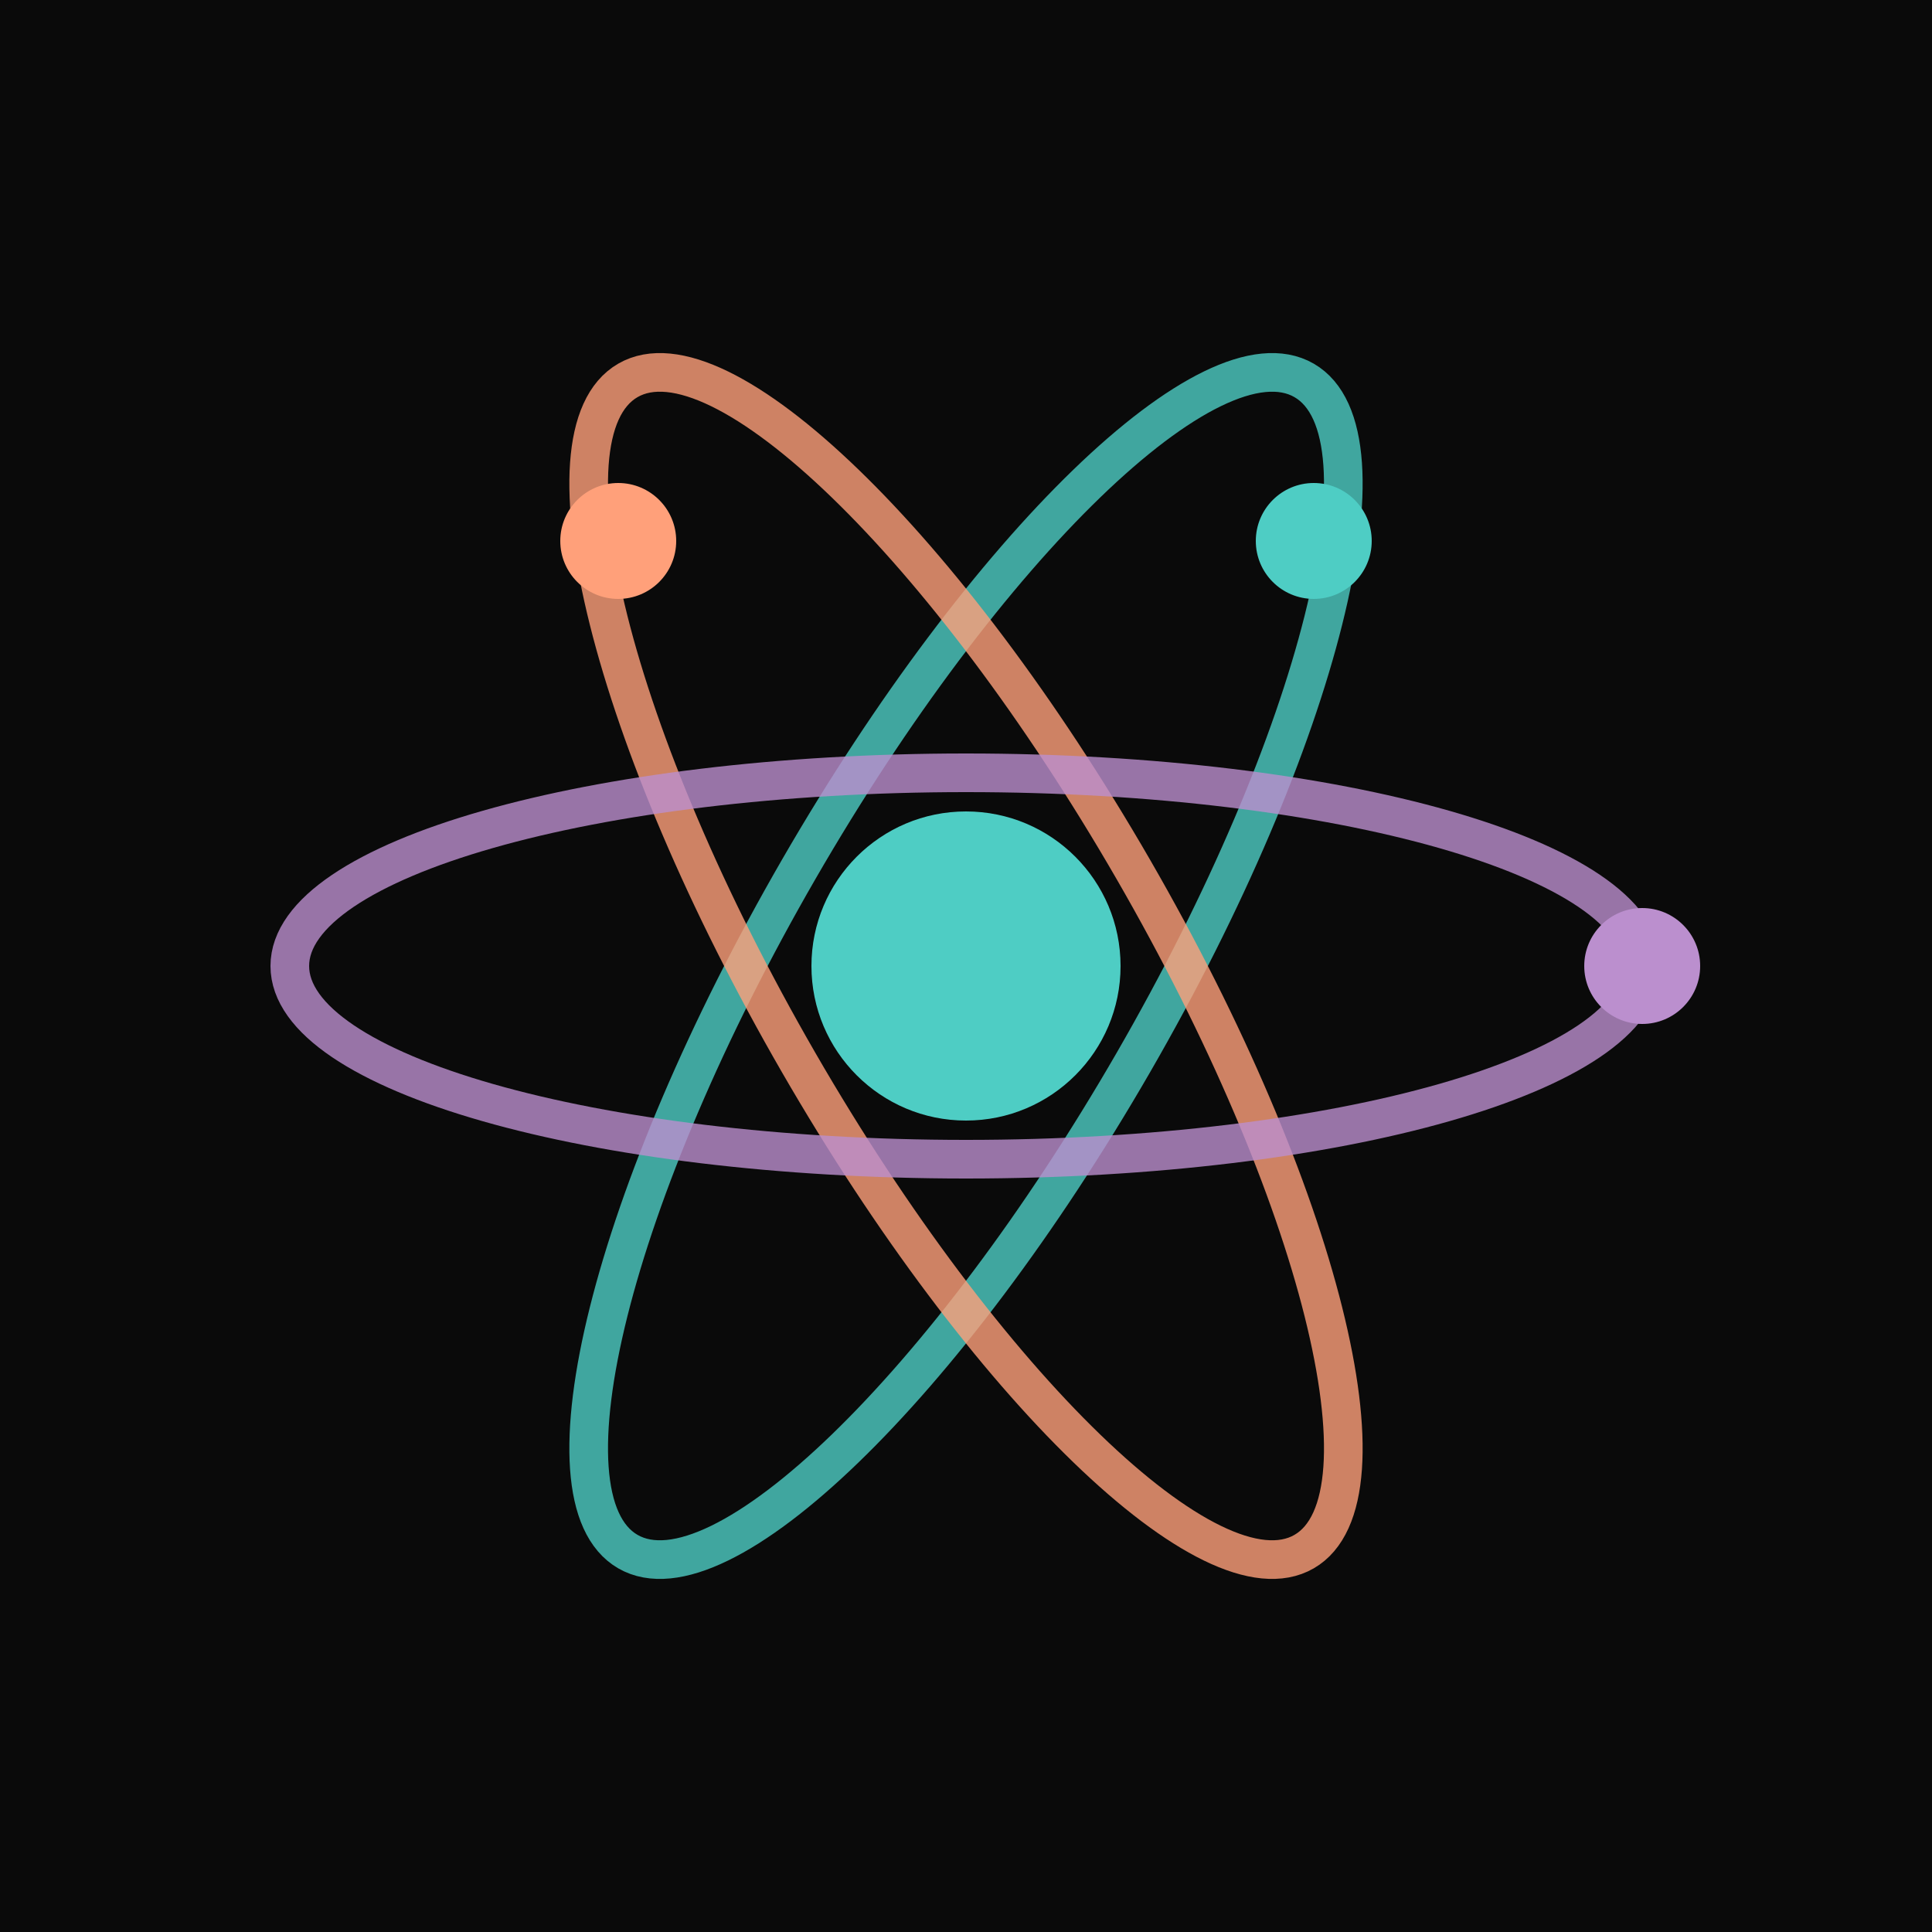
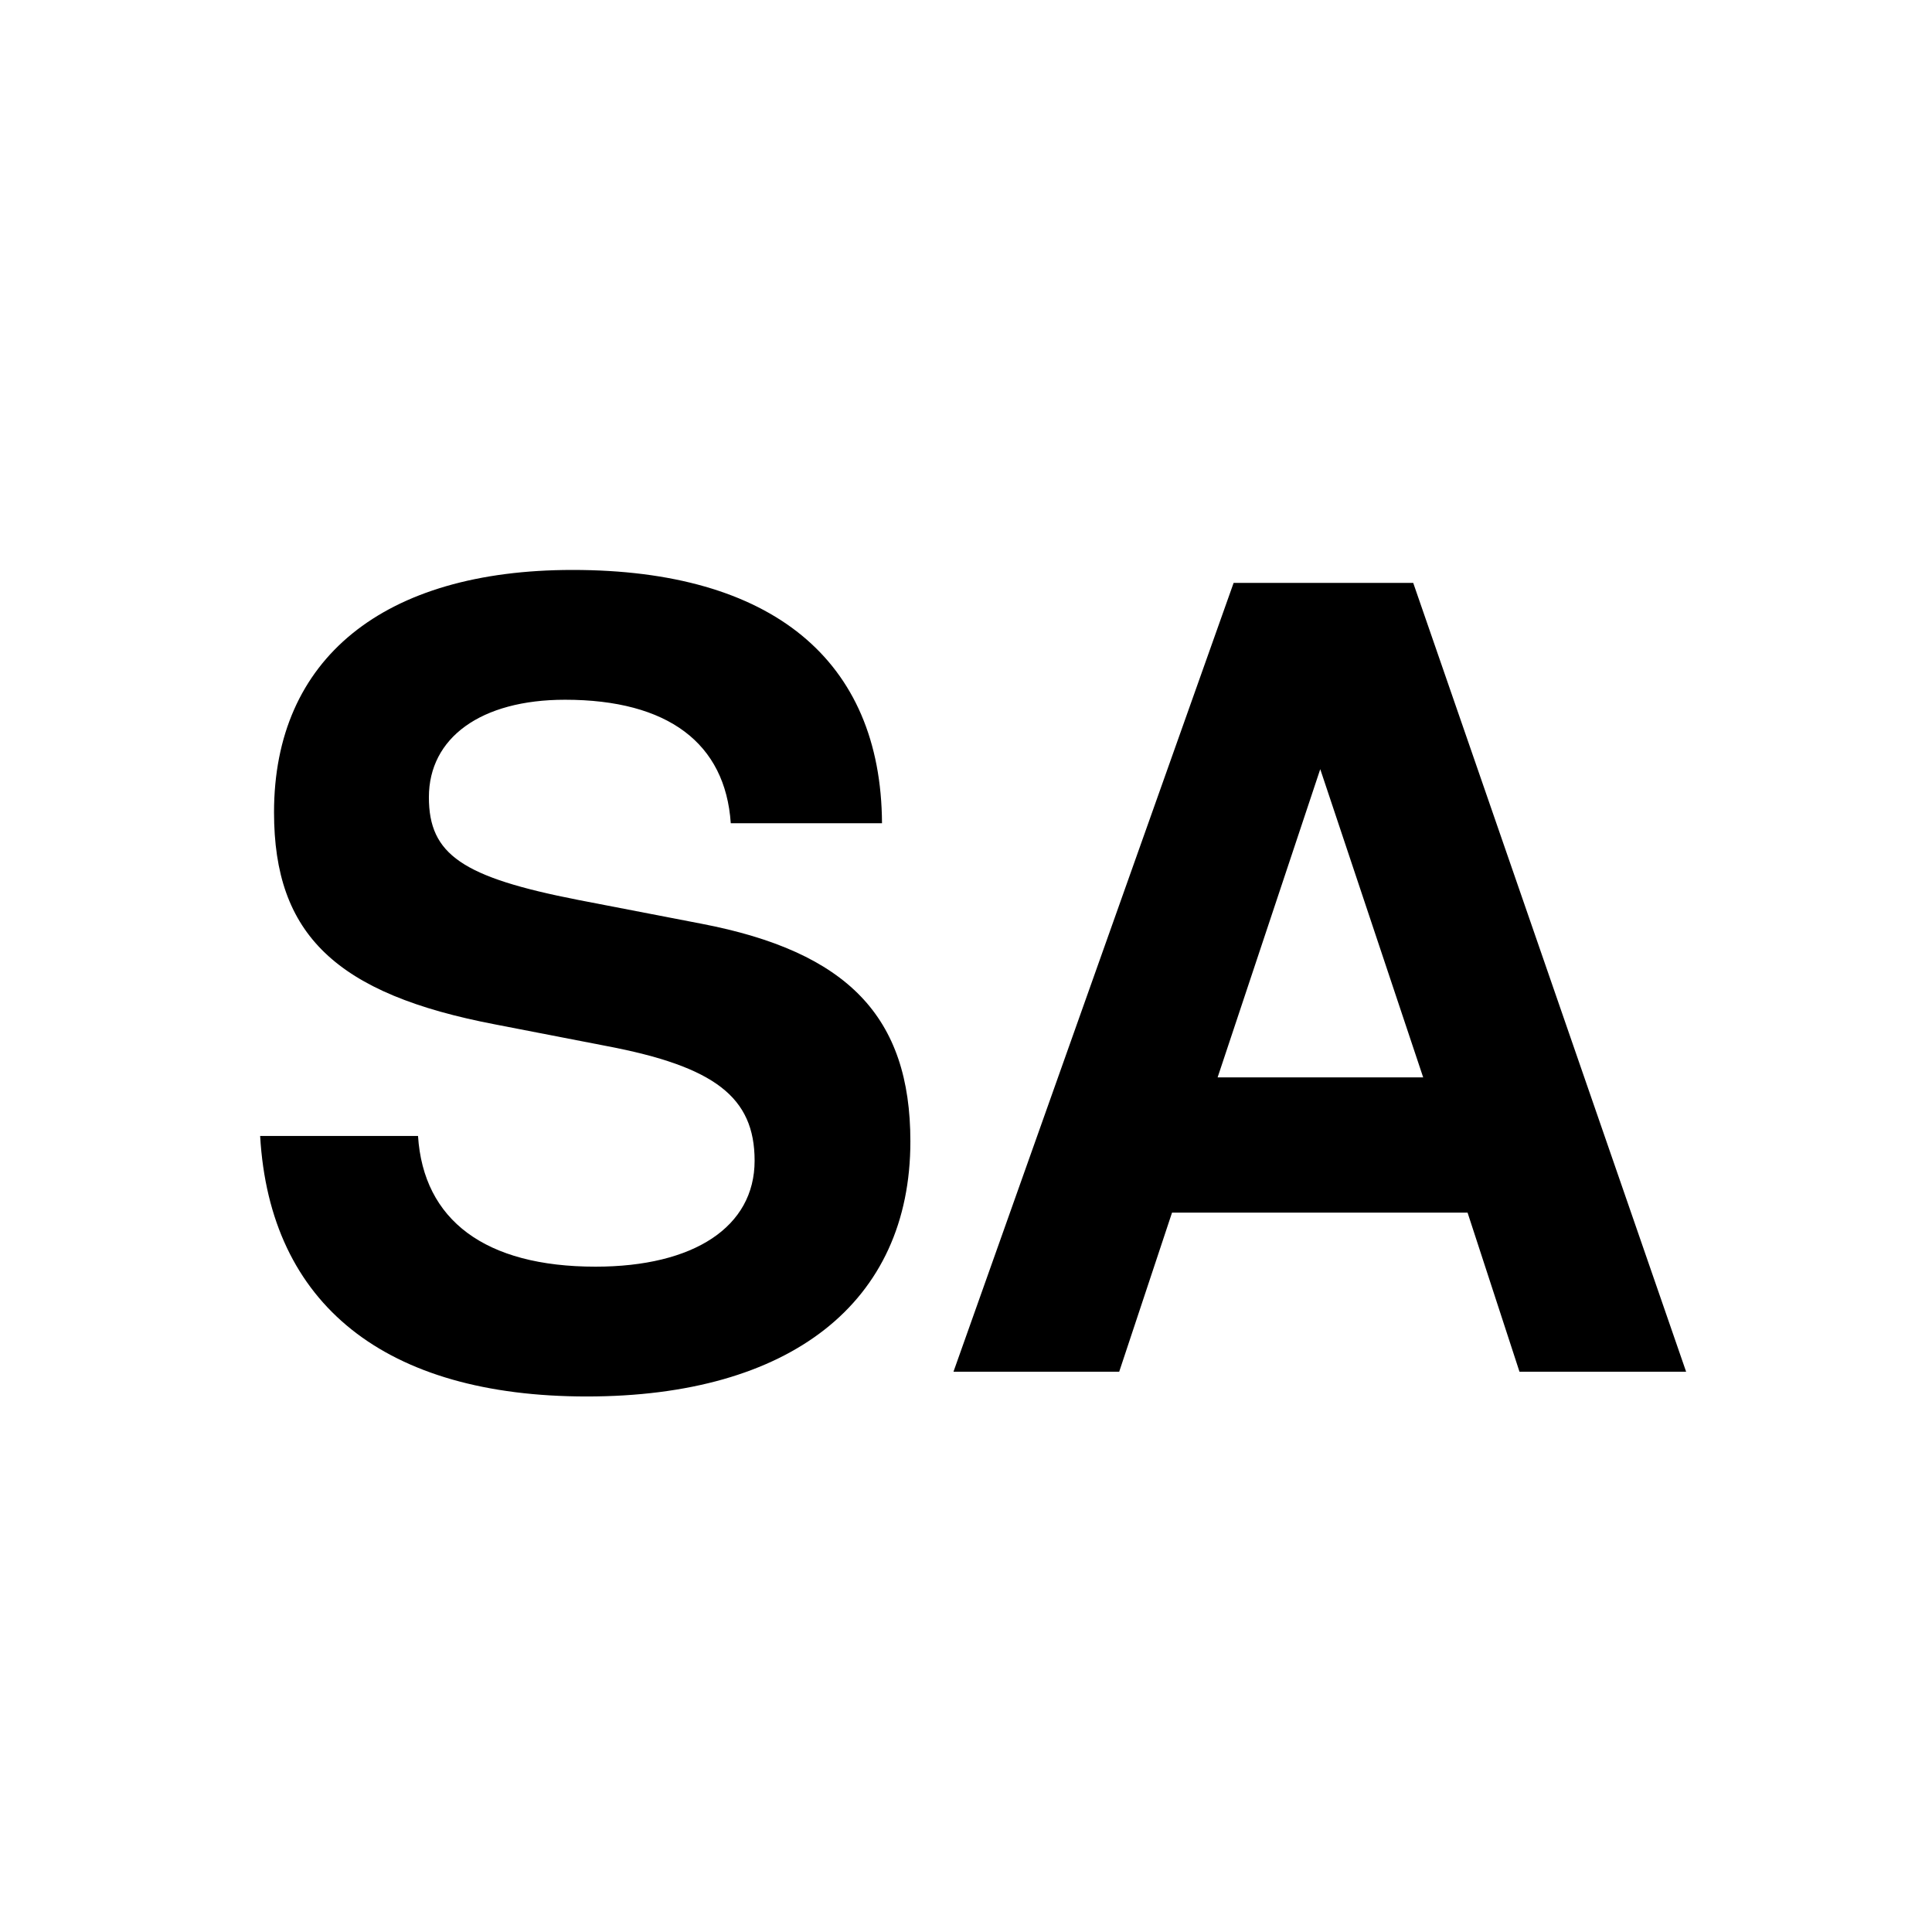
<svg xmlns="http://www.w3.org/2000/svg" viewBox="0 0 100 100">
-   <rect width="100" height="100" fill="#0A0A0A" />
-   <ellipse cx="50" cy="50" rx="35" ry="10" fill="none" stroke="#4ECDC4" stroke-width="2" transform="rotate(-60 50 50)" opacity="0.8" />
-   <ellipse cx="50" cy="50" rx="35" ry="10" fill="none" stroke="#FFA07A" stroke-width="2" transform="rotate(60 50 50)" opacity="0.8" />
-   <ellipse cx="50" cy="50" rx="35" ry="10" fill="none" stroke="#BB8FCE" stroke-width="2" opacity="0.8" />
-   <circle cx="50" cy="50" r="8" fill="#4ECDC4" />
-   <circle cx="68" cy="28" r="3" fill="#4ECDC4" />
-   <circle cx="32" cy="28" r="3" fill="#FFA07A" />
-   <circle cx="85" cy="50" r="3" fill="#BB8FCE" />
+   <rect width="100" height="100" fill="#FFFFFF" />
+   <text x="50" y="71" text-anchor="middle" font-family="Helvetica Neue, Helvetica, Arial, sans-serif" font-weight="700" font-size="56" fill="#000000">SA</text>
</svg>
